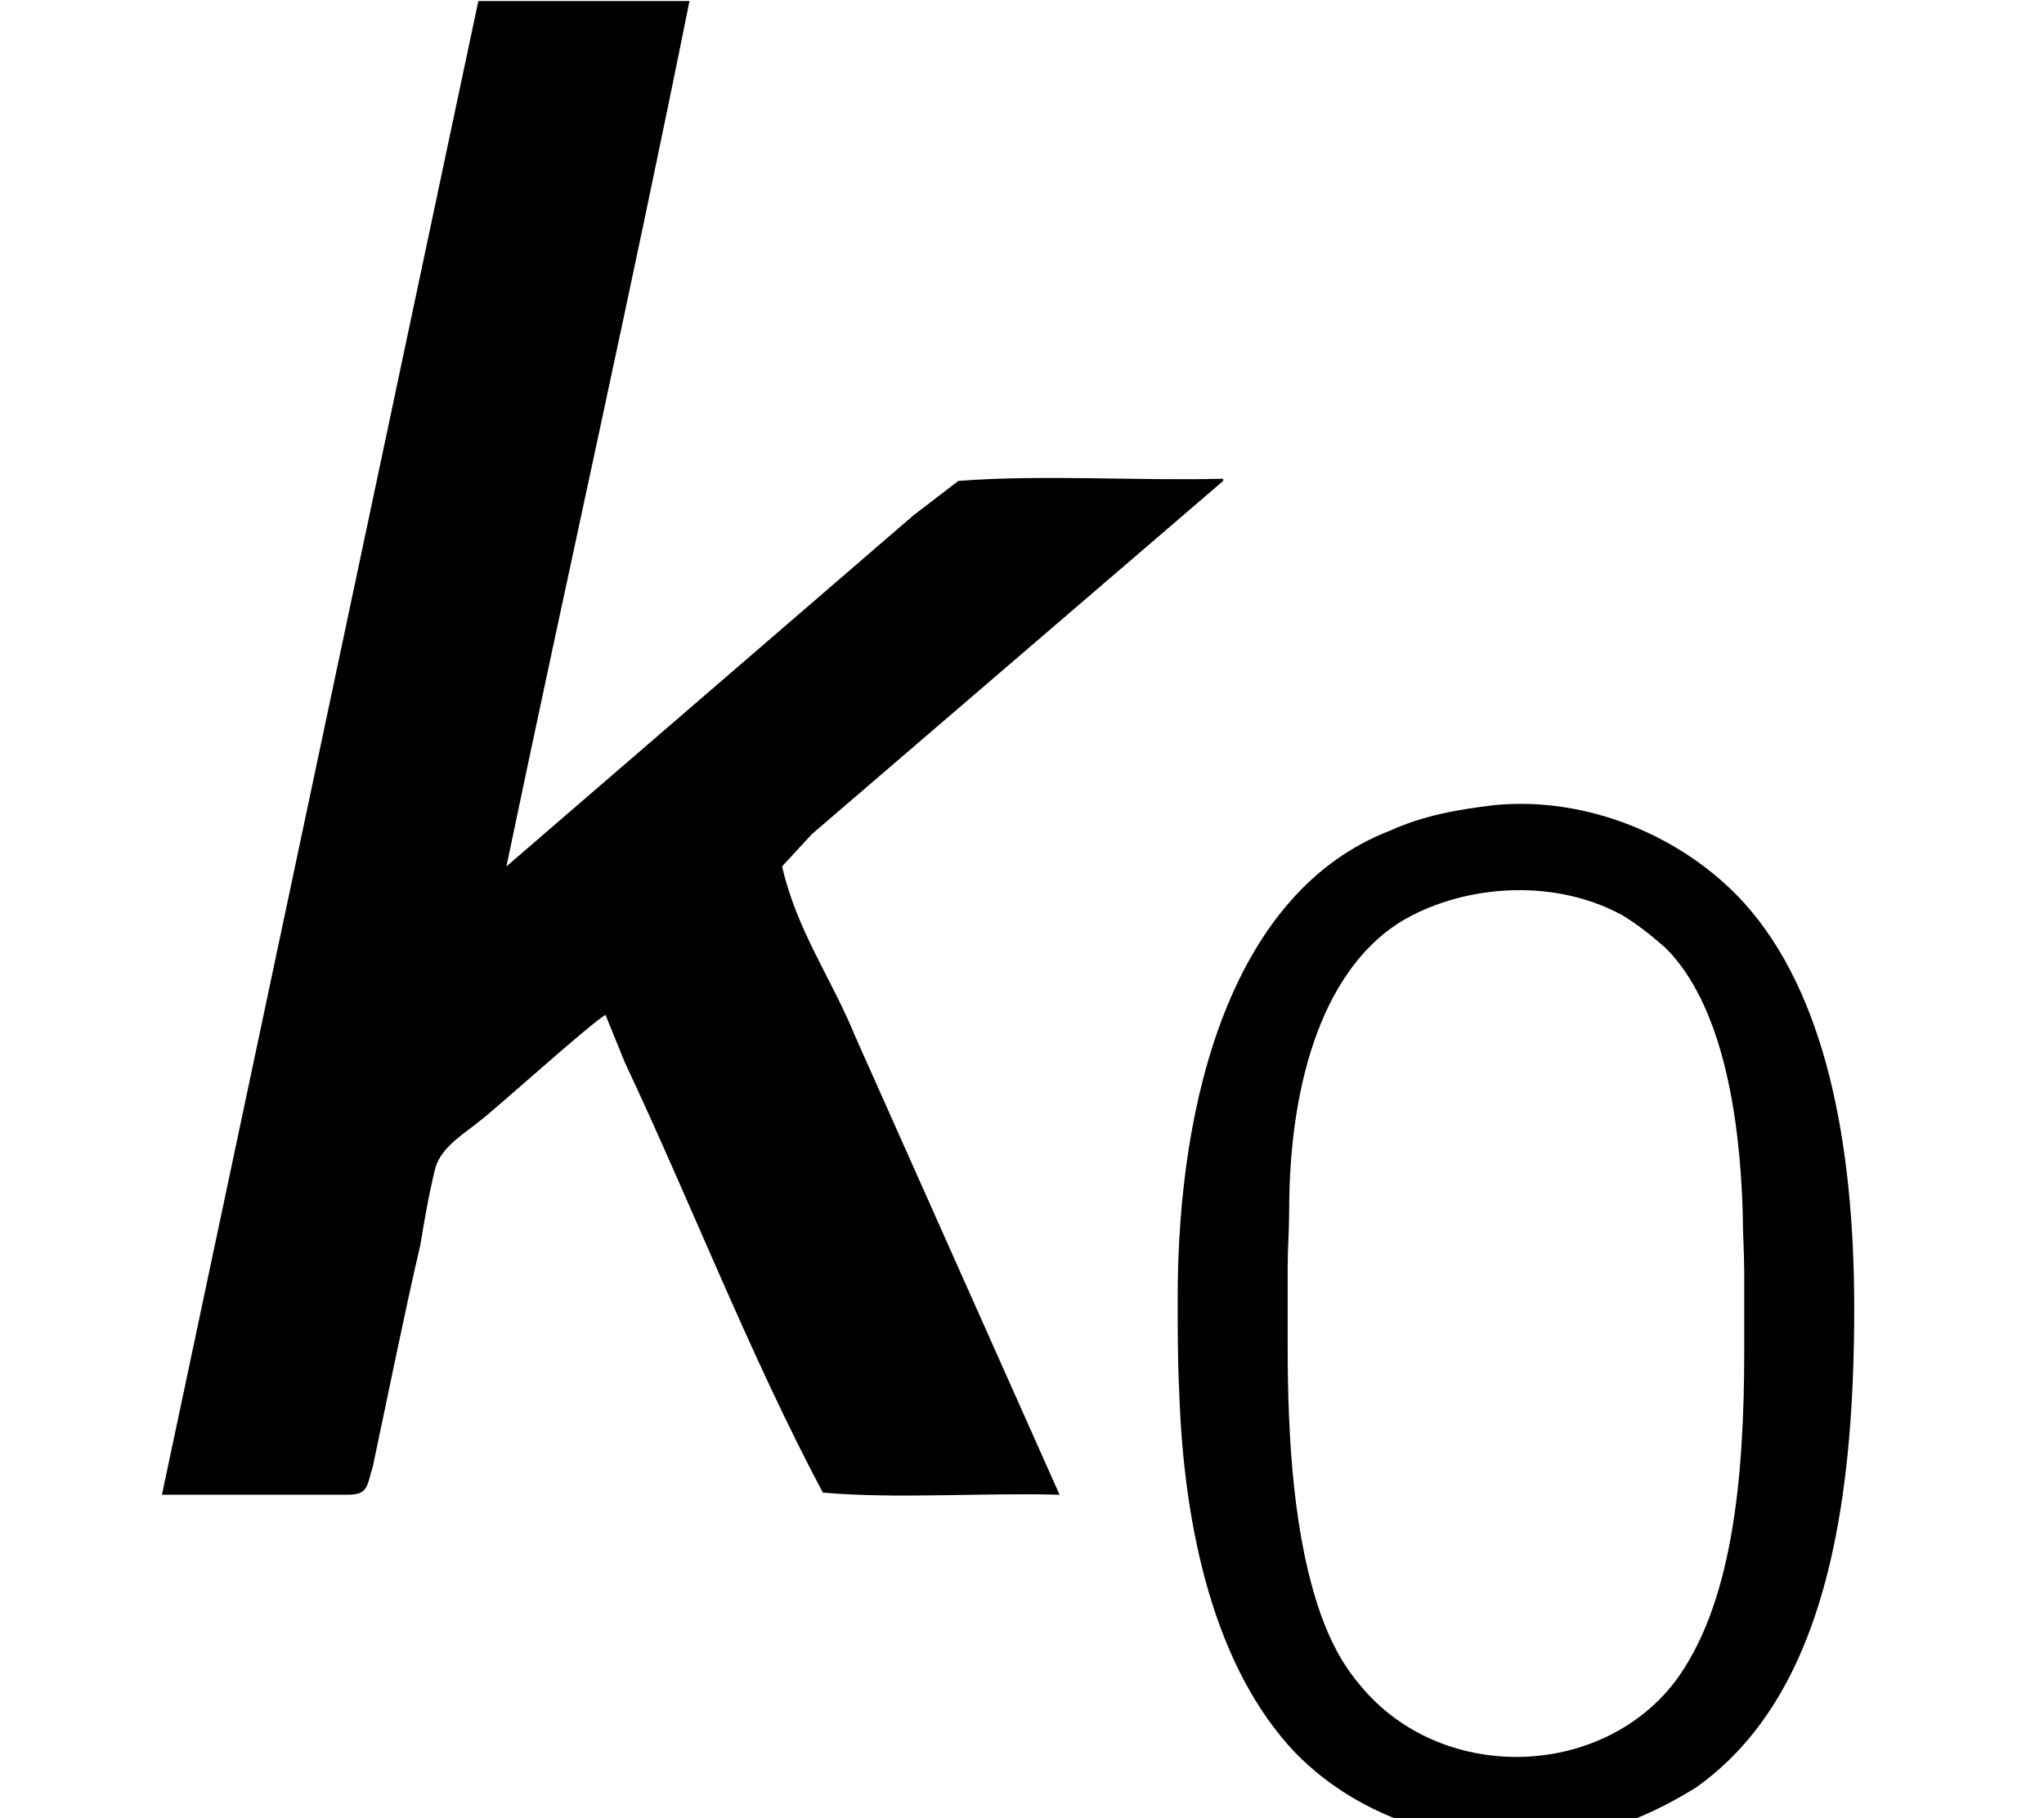
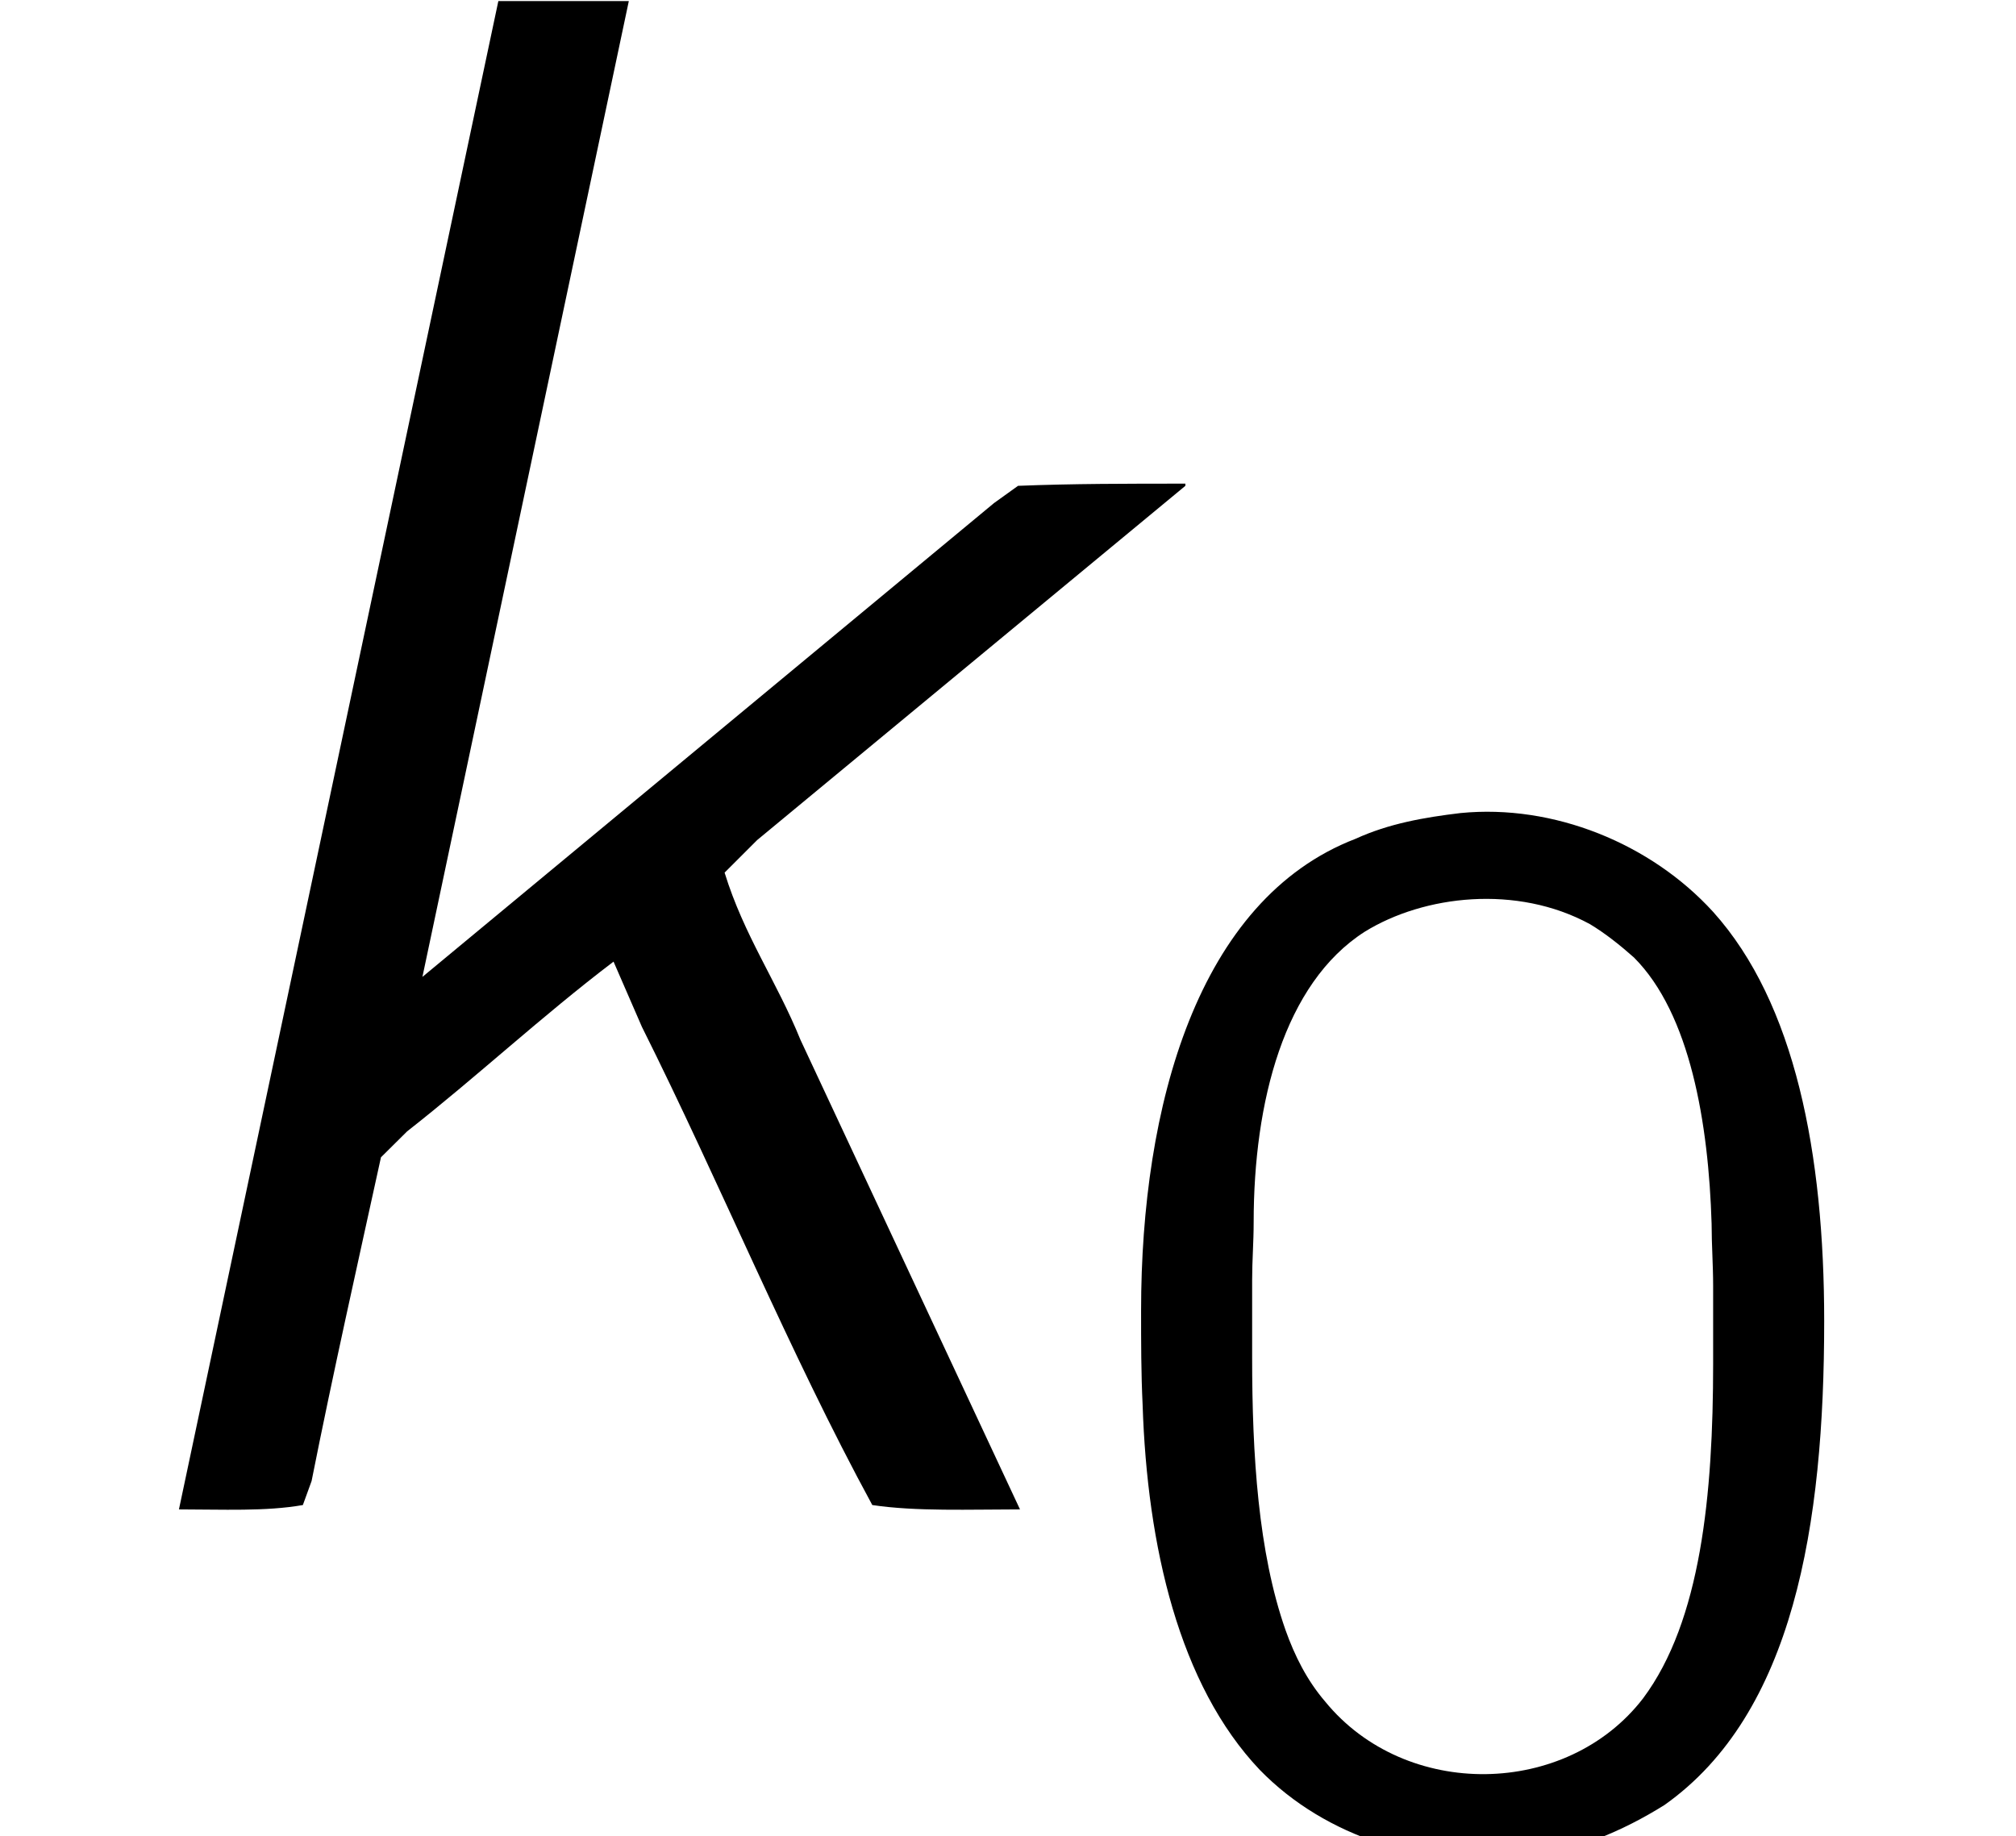
- <svg xmlns="http://www.w3.org/2000/svg" xmlns:xlink="http://www.w3.org/1999/xlink" style="width:0.949em;height:0.844em;vertical-align:-0.150em" fill="currentColor" aria-hidden="true" version="1.1" viewBox="-72 -72 9.455 8.413">
+ <svg xmlns="http://www.w3.org/2000/svg" xmlns:xlink="http://www.w3.org/1999/xlink" style="width:0.927em;height:0.844em;vertical-align:-0.150em" fill="currentColor" aria-hidden="true" version="1.1" viewBox="-72 -72 9.234 8.413">
  <defs>
-     <path id="g2-107" d="M1.548-4.84L.523 0H1.123C1.193 0 1.186-.028 1.206-.091C1.255-.321 1.311-.6 1.36-.809C1.374-.893 1.388-.976 1.409-1.06C1.43-1.13 1.506-1.172 1.555-1.213C1.618-1.262 1.911-1.527 1.96-1.555L2.022-1.402C2.239-.941 2.427-.453 2.664-.007C2.901 .014 3.18-.007 3.431 0L2.769-1.485C2.692-1.674 2.58-1.827 2.532-2.036L2.629-2.141L3.961-3.285V-3.292C3.675-3.285 3.375-3.306 3.103-3.285L2.957-3.173L1.639-2.036C1.834-2.971 2.043-3.898 2.232-4.84H1.548Z" />
-     <use id="g3-107" xlink:href="#g2-107" transform="scale(1.428571)" />
+     <path id="g3-107" d="M2.281-6.914L.817 0C1.016 0 1.215 .01 1.385-.02L1.425-.13C1.524-.628 1.634-1.116 1.743-1.614L1.863-1.733C2.182-1.983 2.481-2.262 2.809-2.511L2.939-2.212C3.298-1.494 3.616-.717 3.995-.02C4.194 .01 4.443 0 4.672 0L3.666-2.152C3.557-2.421 3.407-2.63 3.318-2.919L3.467-3.068L5.43-4.692V-4.702C5.171-4.702 4.912-4.702 4.663-4.692L4.553-4.613L1.933-2.441L2.879-6.914H2.281Z" />
    <path id="g4-48" d="M1.834-4.686C1.667-4.666 1.506-4.638 1.353-4.568C.628-4.289 .37-3.34 .37-2.406C.37-2.26 .37-2.12 .377-1.974C.398-1.325 .544-.69 .914-.3C1.22 .014 1.674 .146 2.099 .105C2.357 .077 2.58-.021 2.769-.139C3.361-.558 3.501-1.423 3.501-2.357C3.501-3.124 3.368-3.815 2.992-4.233C2.706-4.547 2.26-4.728 1.834-4.686ZM2.427-4.177C2.497-4.135 2.566-4.08 2.629-4.024C2.887-3.766 2.971-3.264 2.985-2.803C2.985-2.706 2.992-2.615 2.992-2.518V-2.162C2.992-1.562 2.936-.983 2.671-.628C2.322-.174 1.583-.16 1.213-.614C1.13-.711 1.074-.823 1.032-.941C.907-1.297 .879-1.743 .879-2.19V-2.545C.879-2.636 .886-2.72 .886-2.81C.886-3.361 1.025-3.905 1.395-4.142C1.667-4.31 2.092-4.359 2.427-4.177Z" />
  </defs>
  <g id="page1">
    <use x="-72" y="-65.081" xlink:href="#g3-107" />
-     <use x="-66.922" y="-63.587" xlink:href="#g4-48" />
+     <use x="-67.143" y="-63.587" xlink:href="#g4-48" />
  </g>
</svg>
